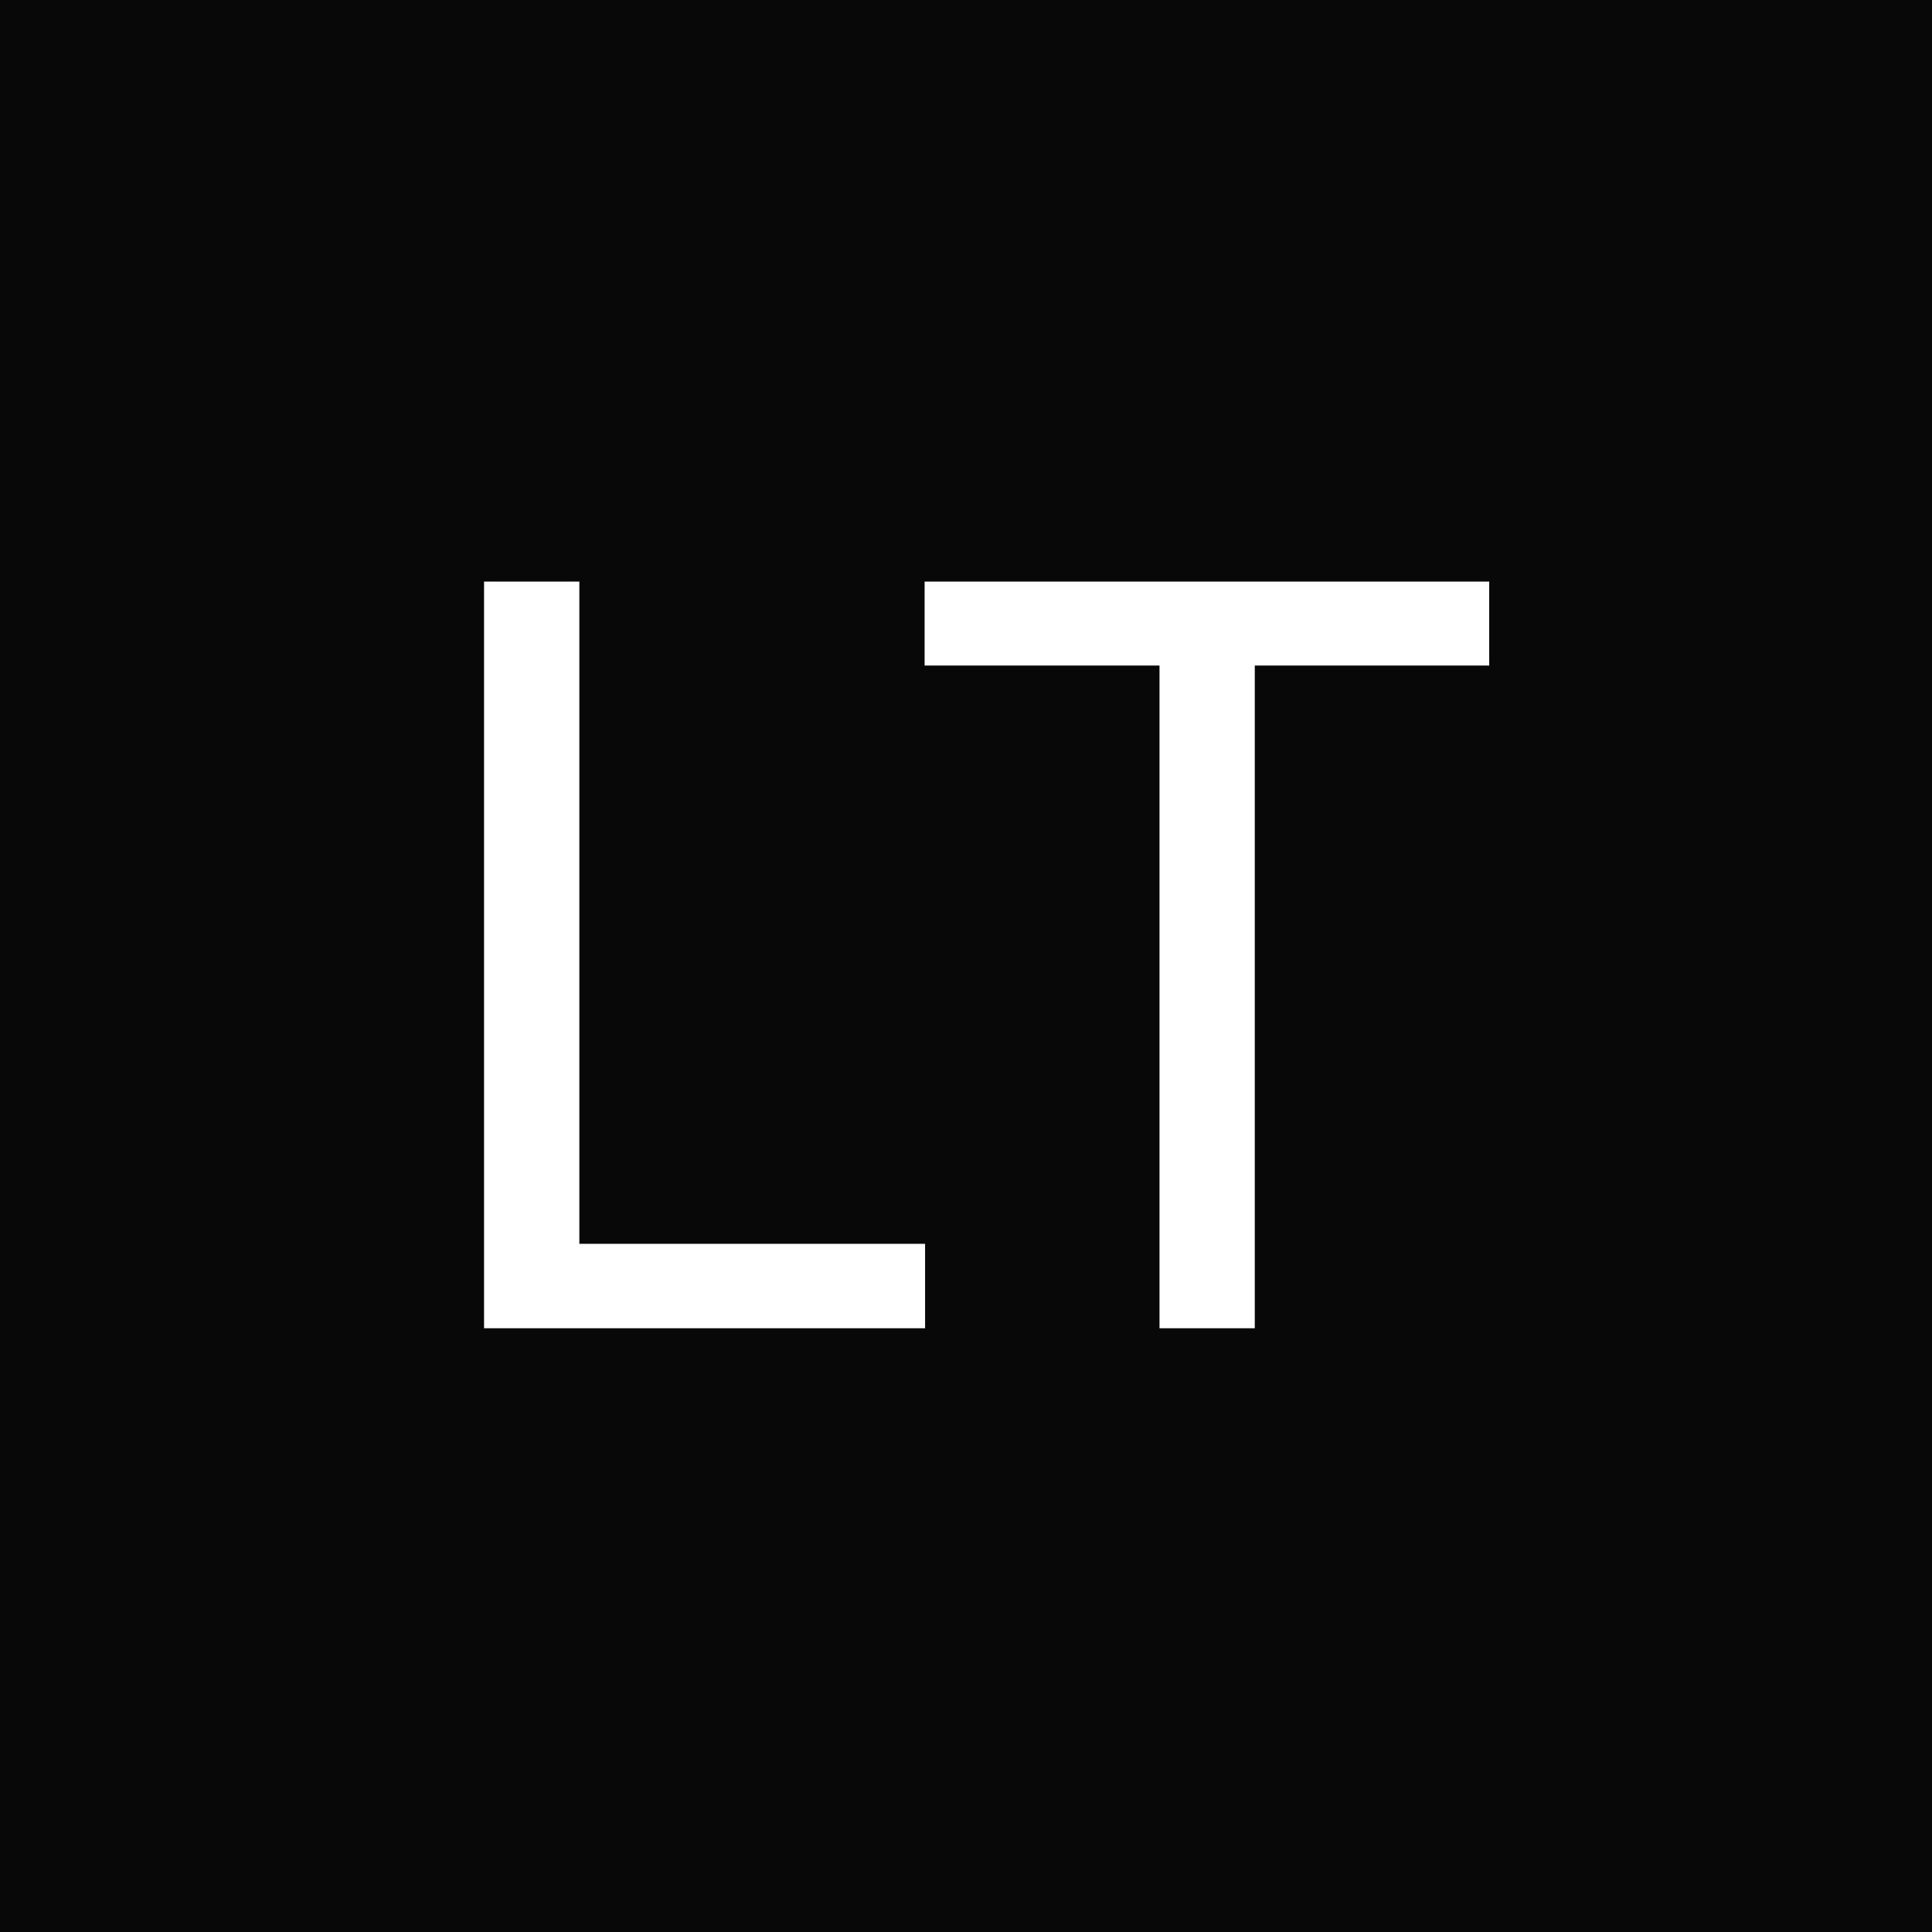
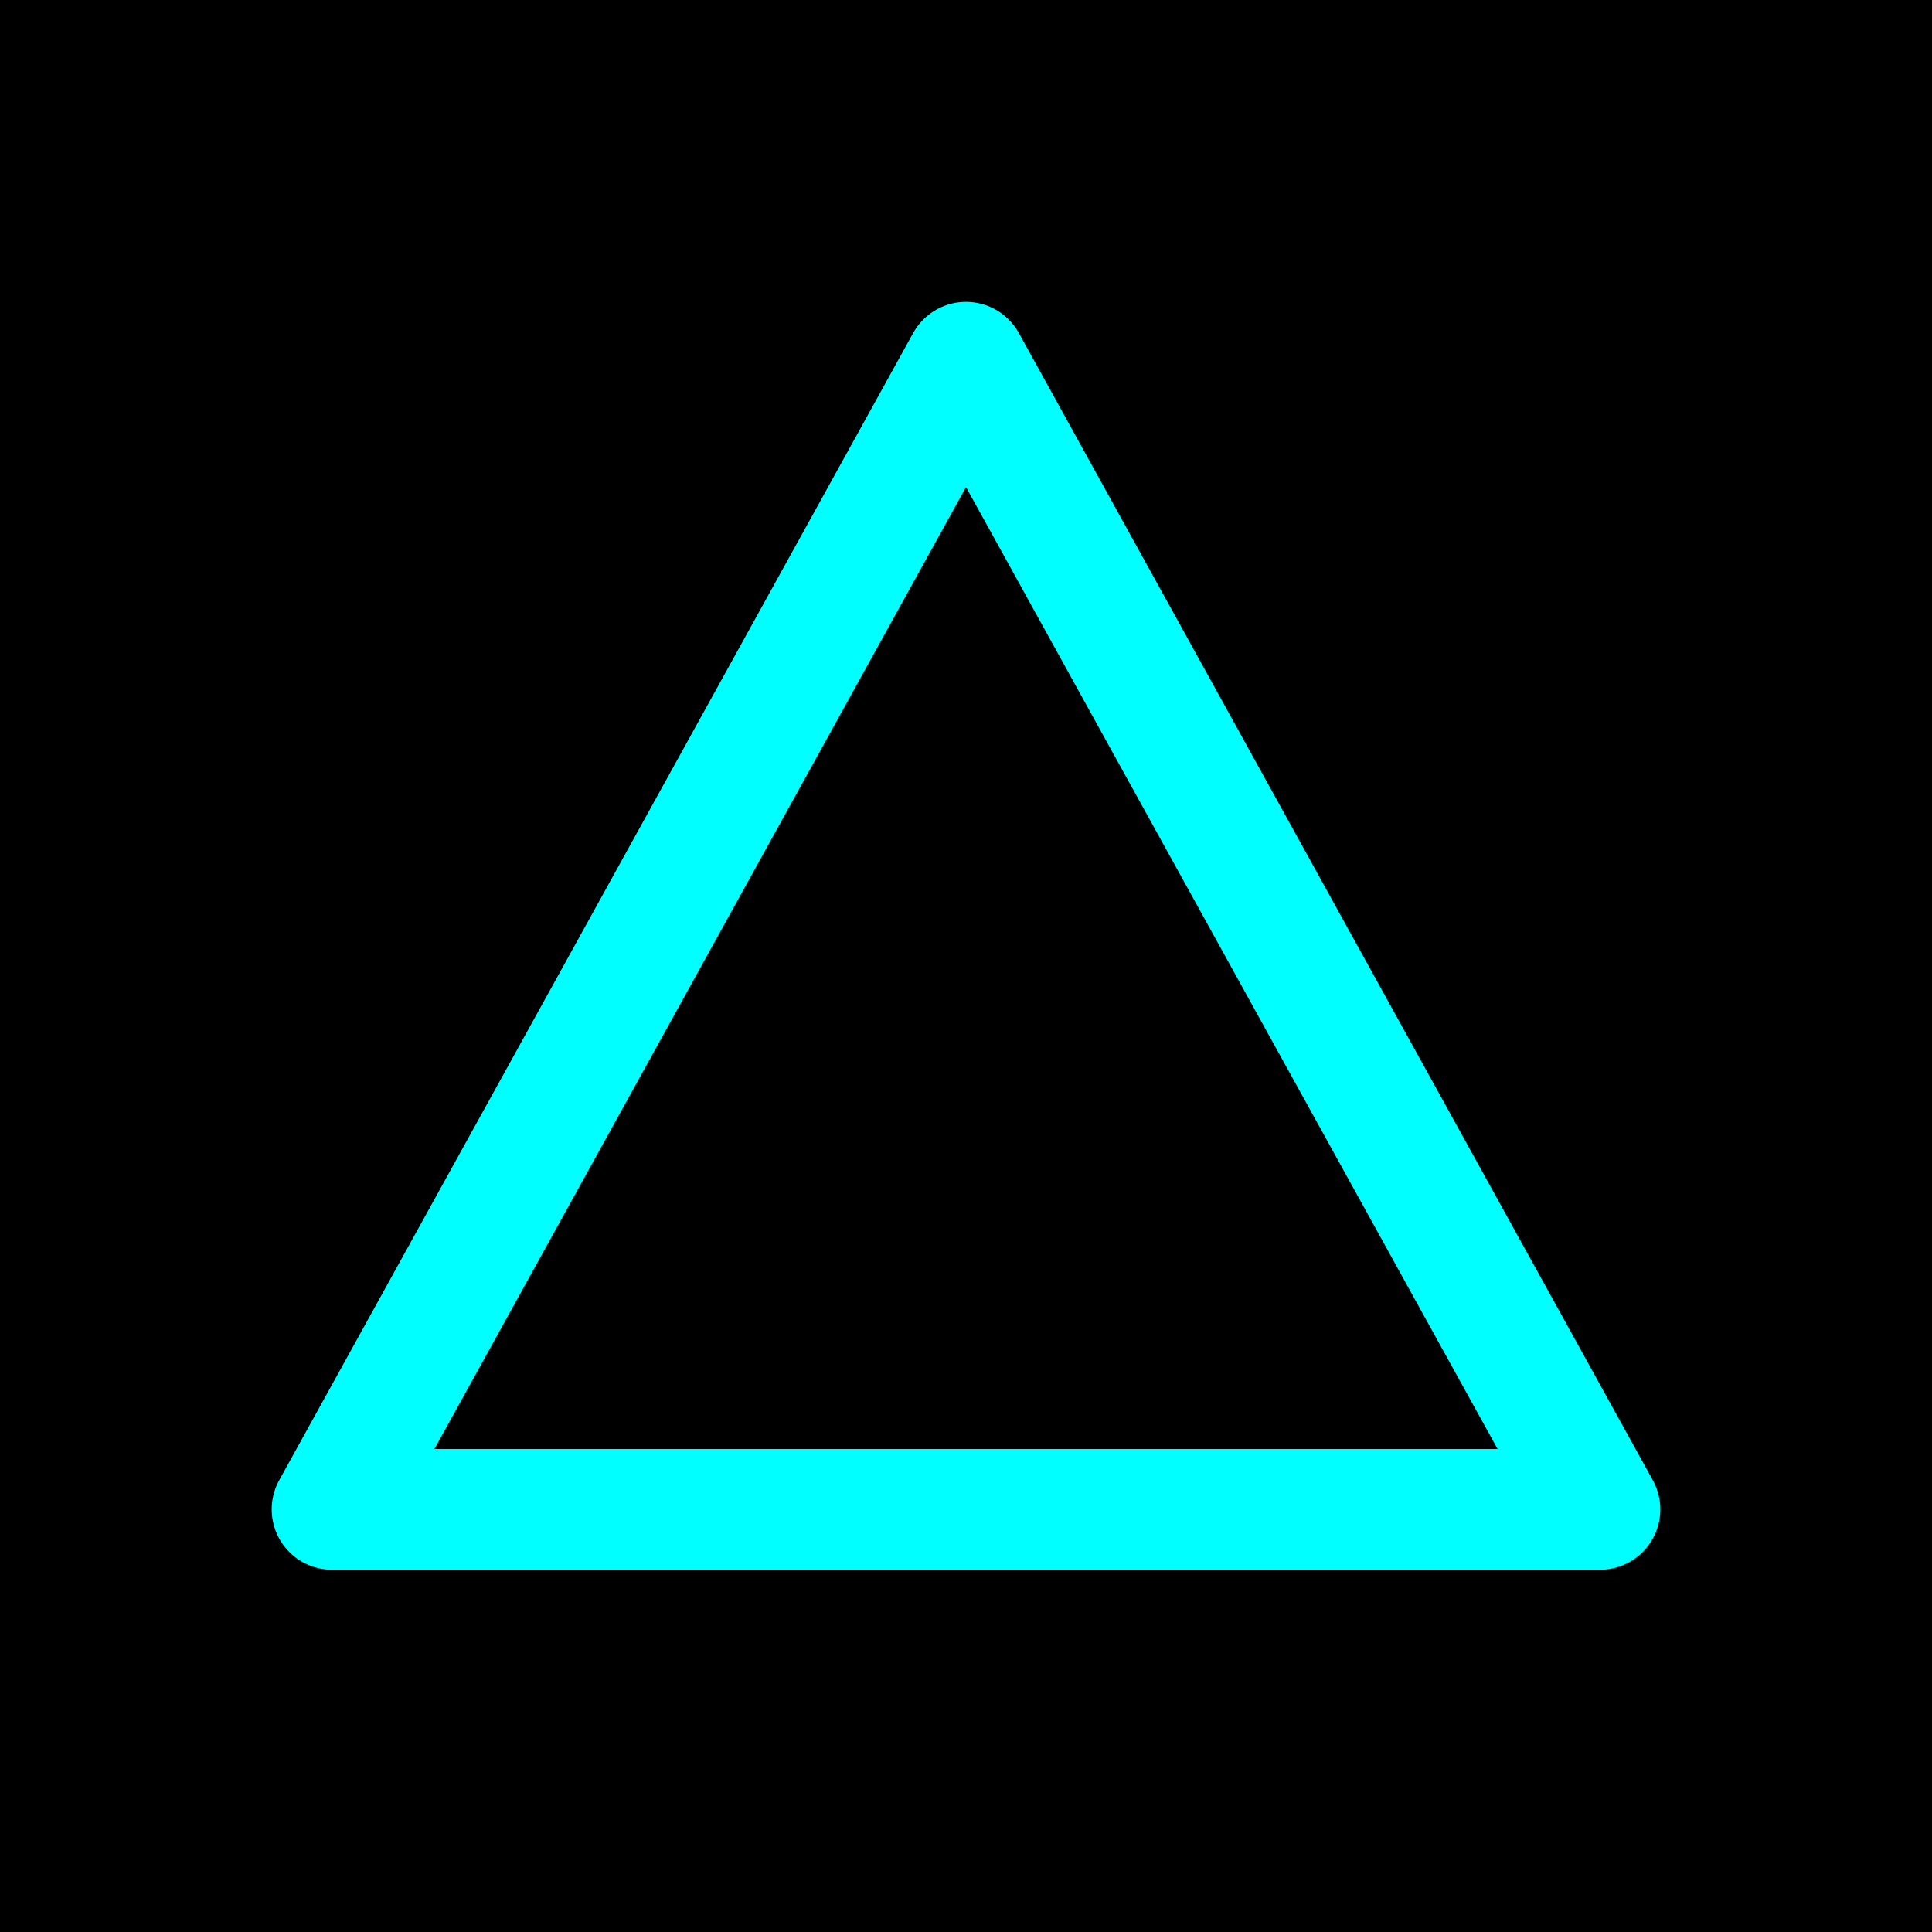
<svg xmlns="http://www.w3.org/2000/svg" viewBox="0 0 64 64">
-   <rect width="64" height="64" fill="#080808" />
-   <text x="32" y="44" font-family="Inter,Helvetica,Arial,sans-serif" font-size="34" font-weight="400" fill="#fff" text-anchor="middle">LT</text>
+   <rect width="64" height="64" fill="#000000" />
+   <path d="M32 12 53 50 11 50Z" fill="none" stroke="#00FFFF" stroke-width="4" stroke-linejoin="round" />
</svg>
